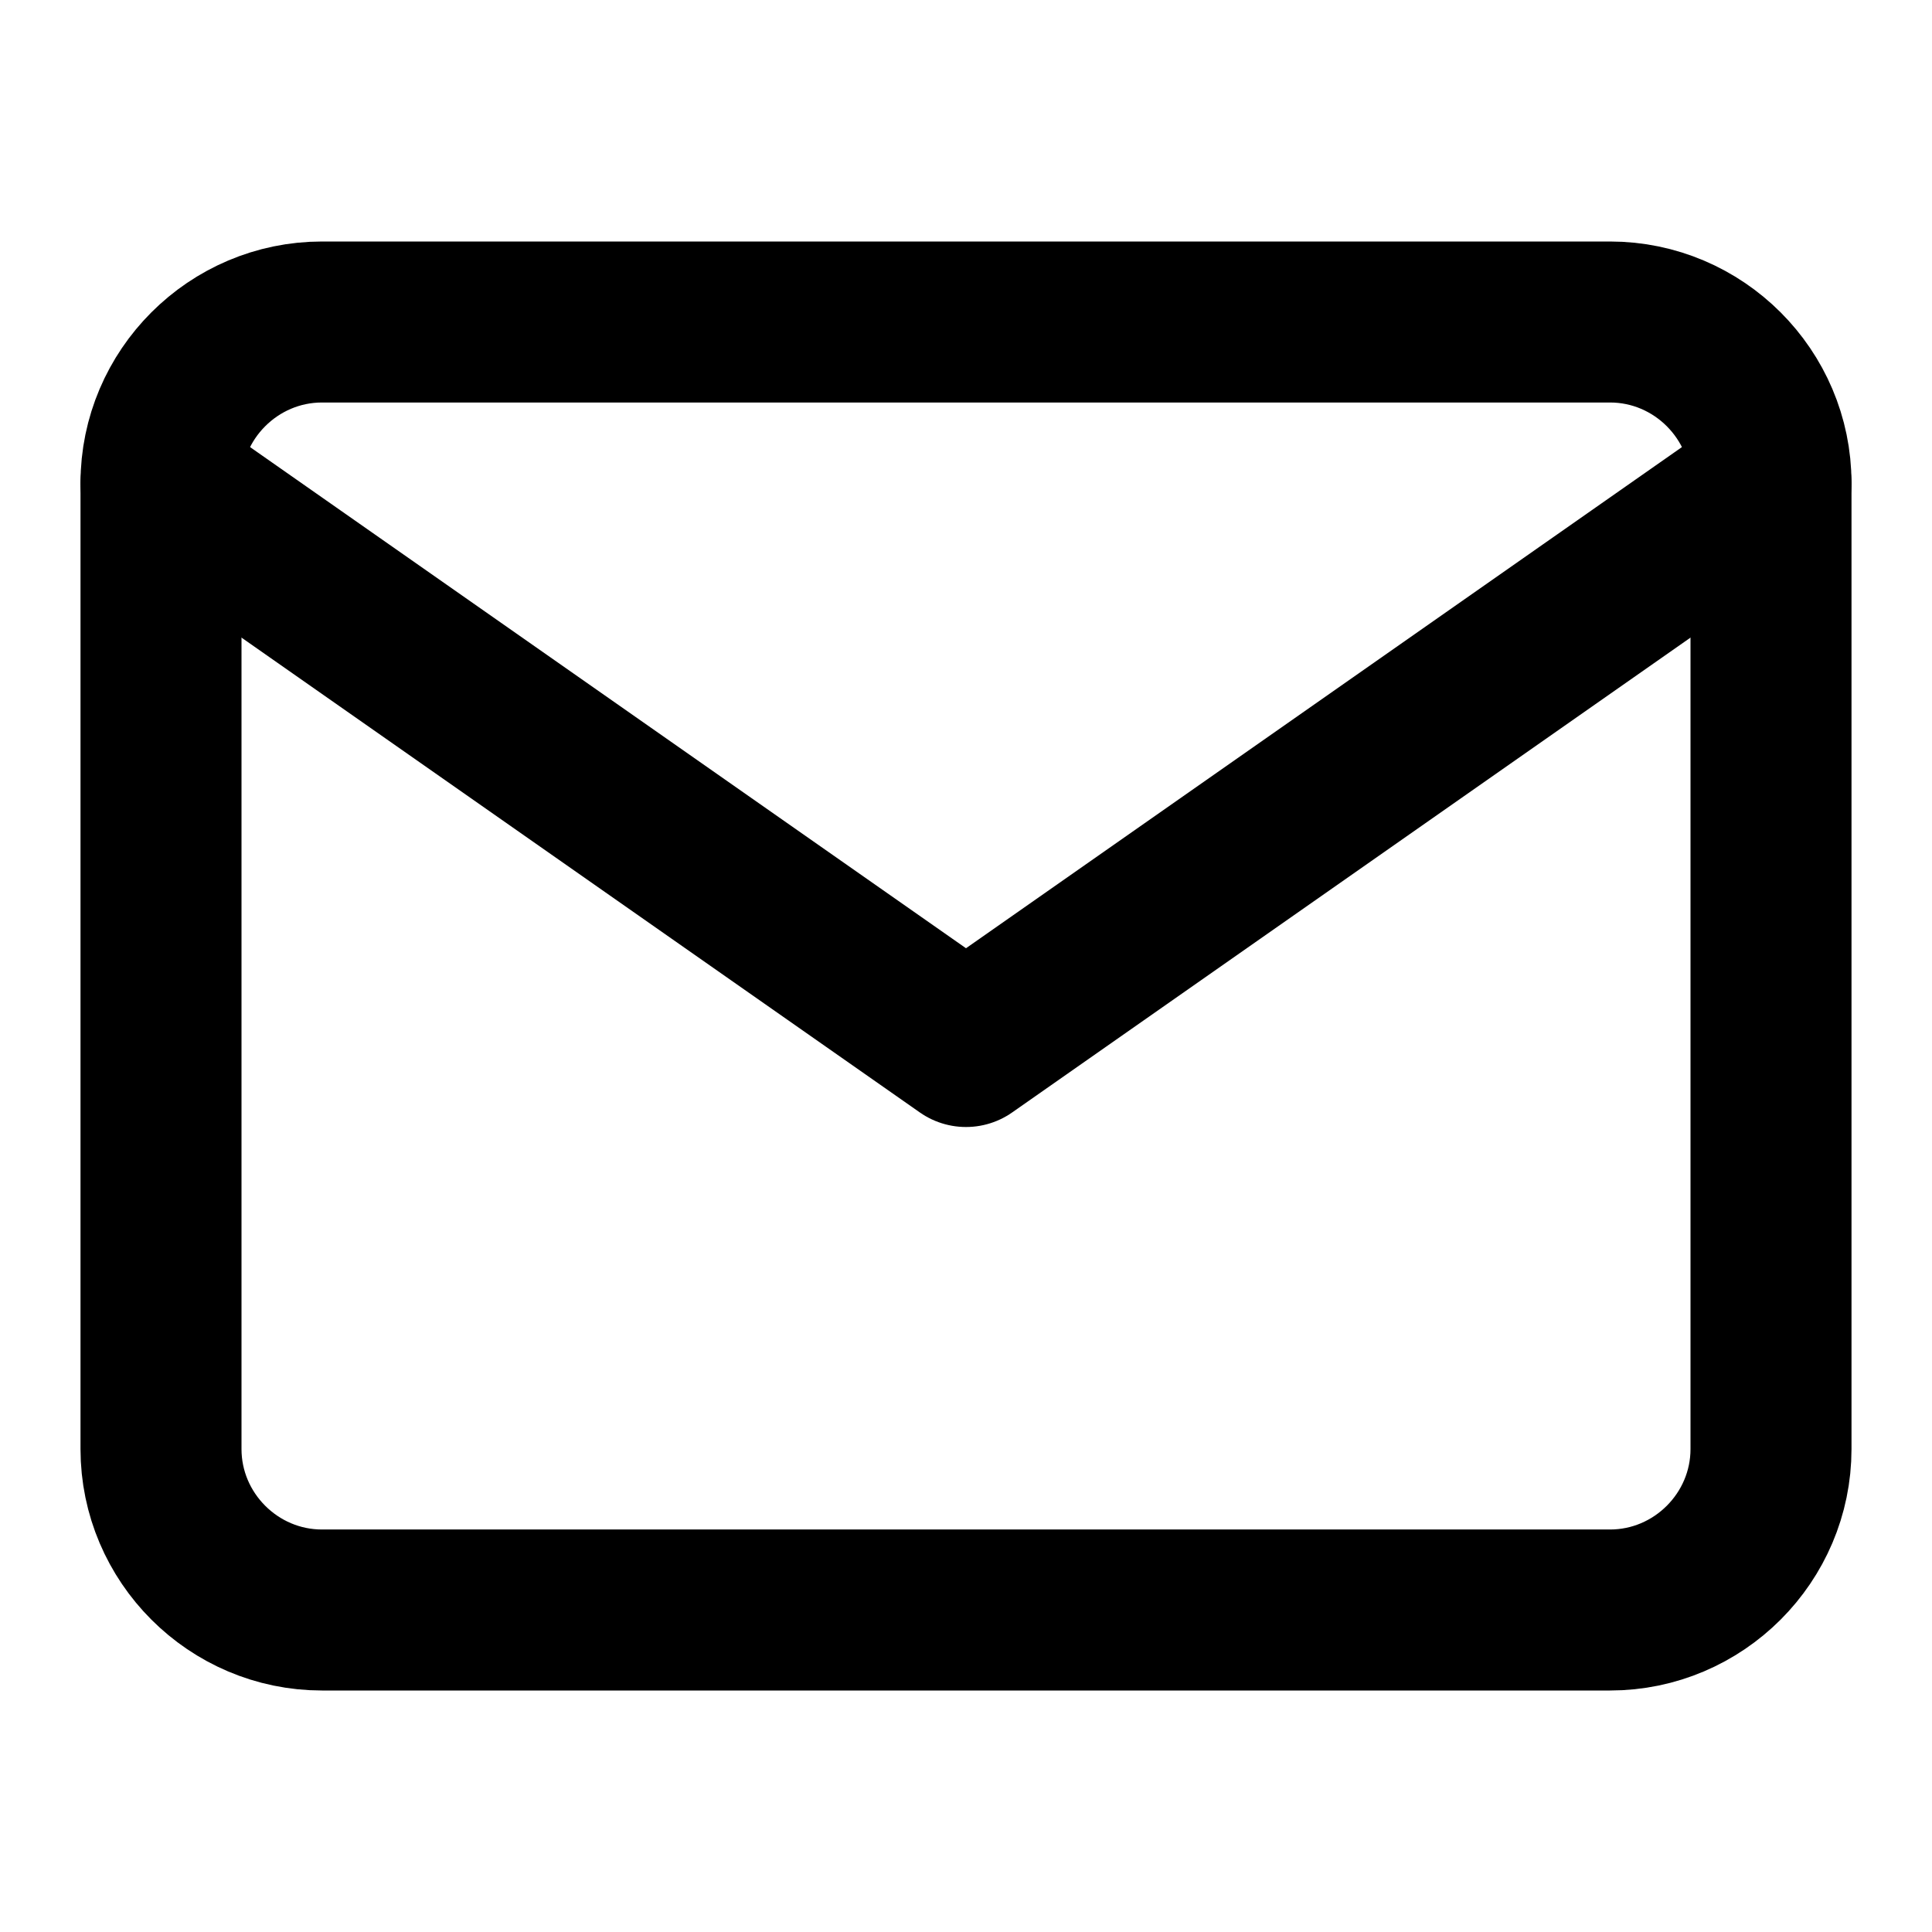
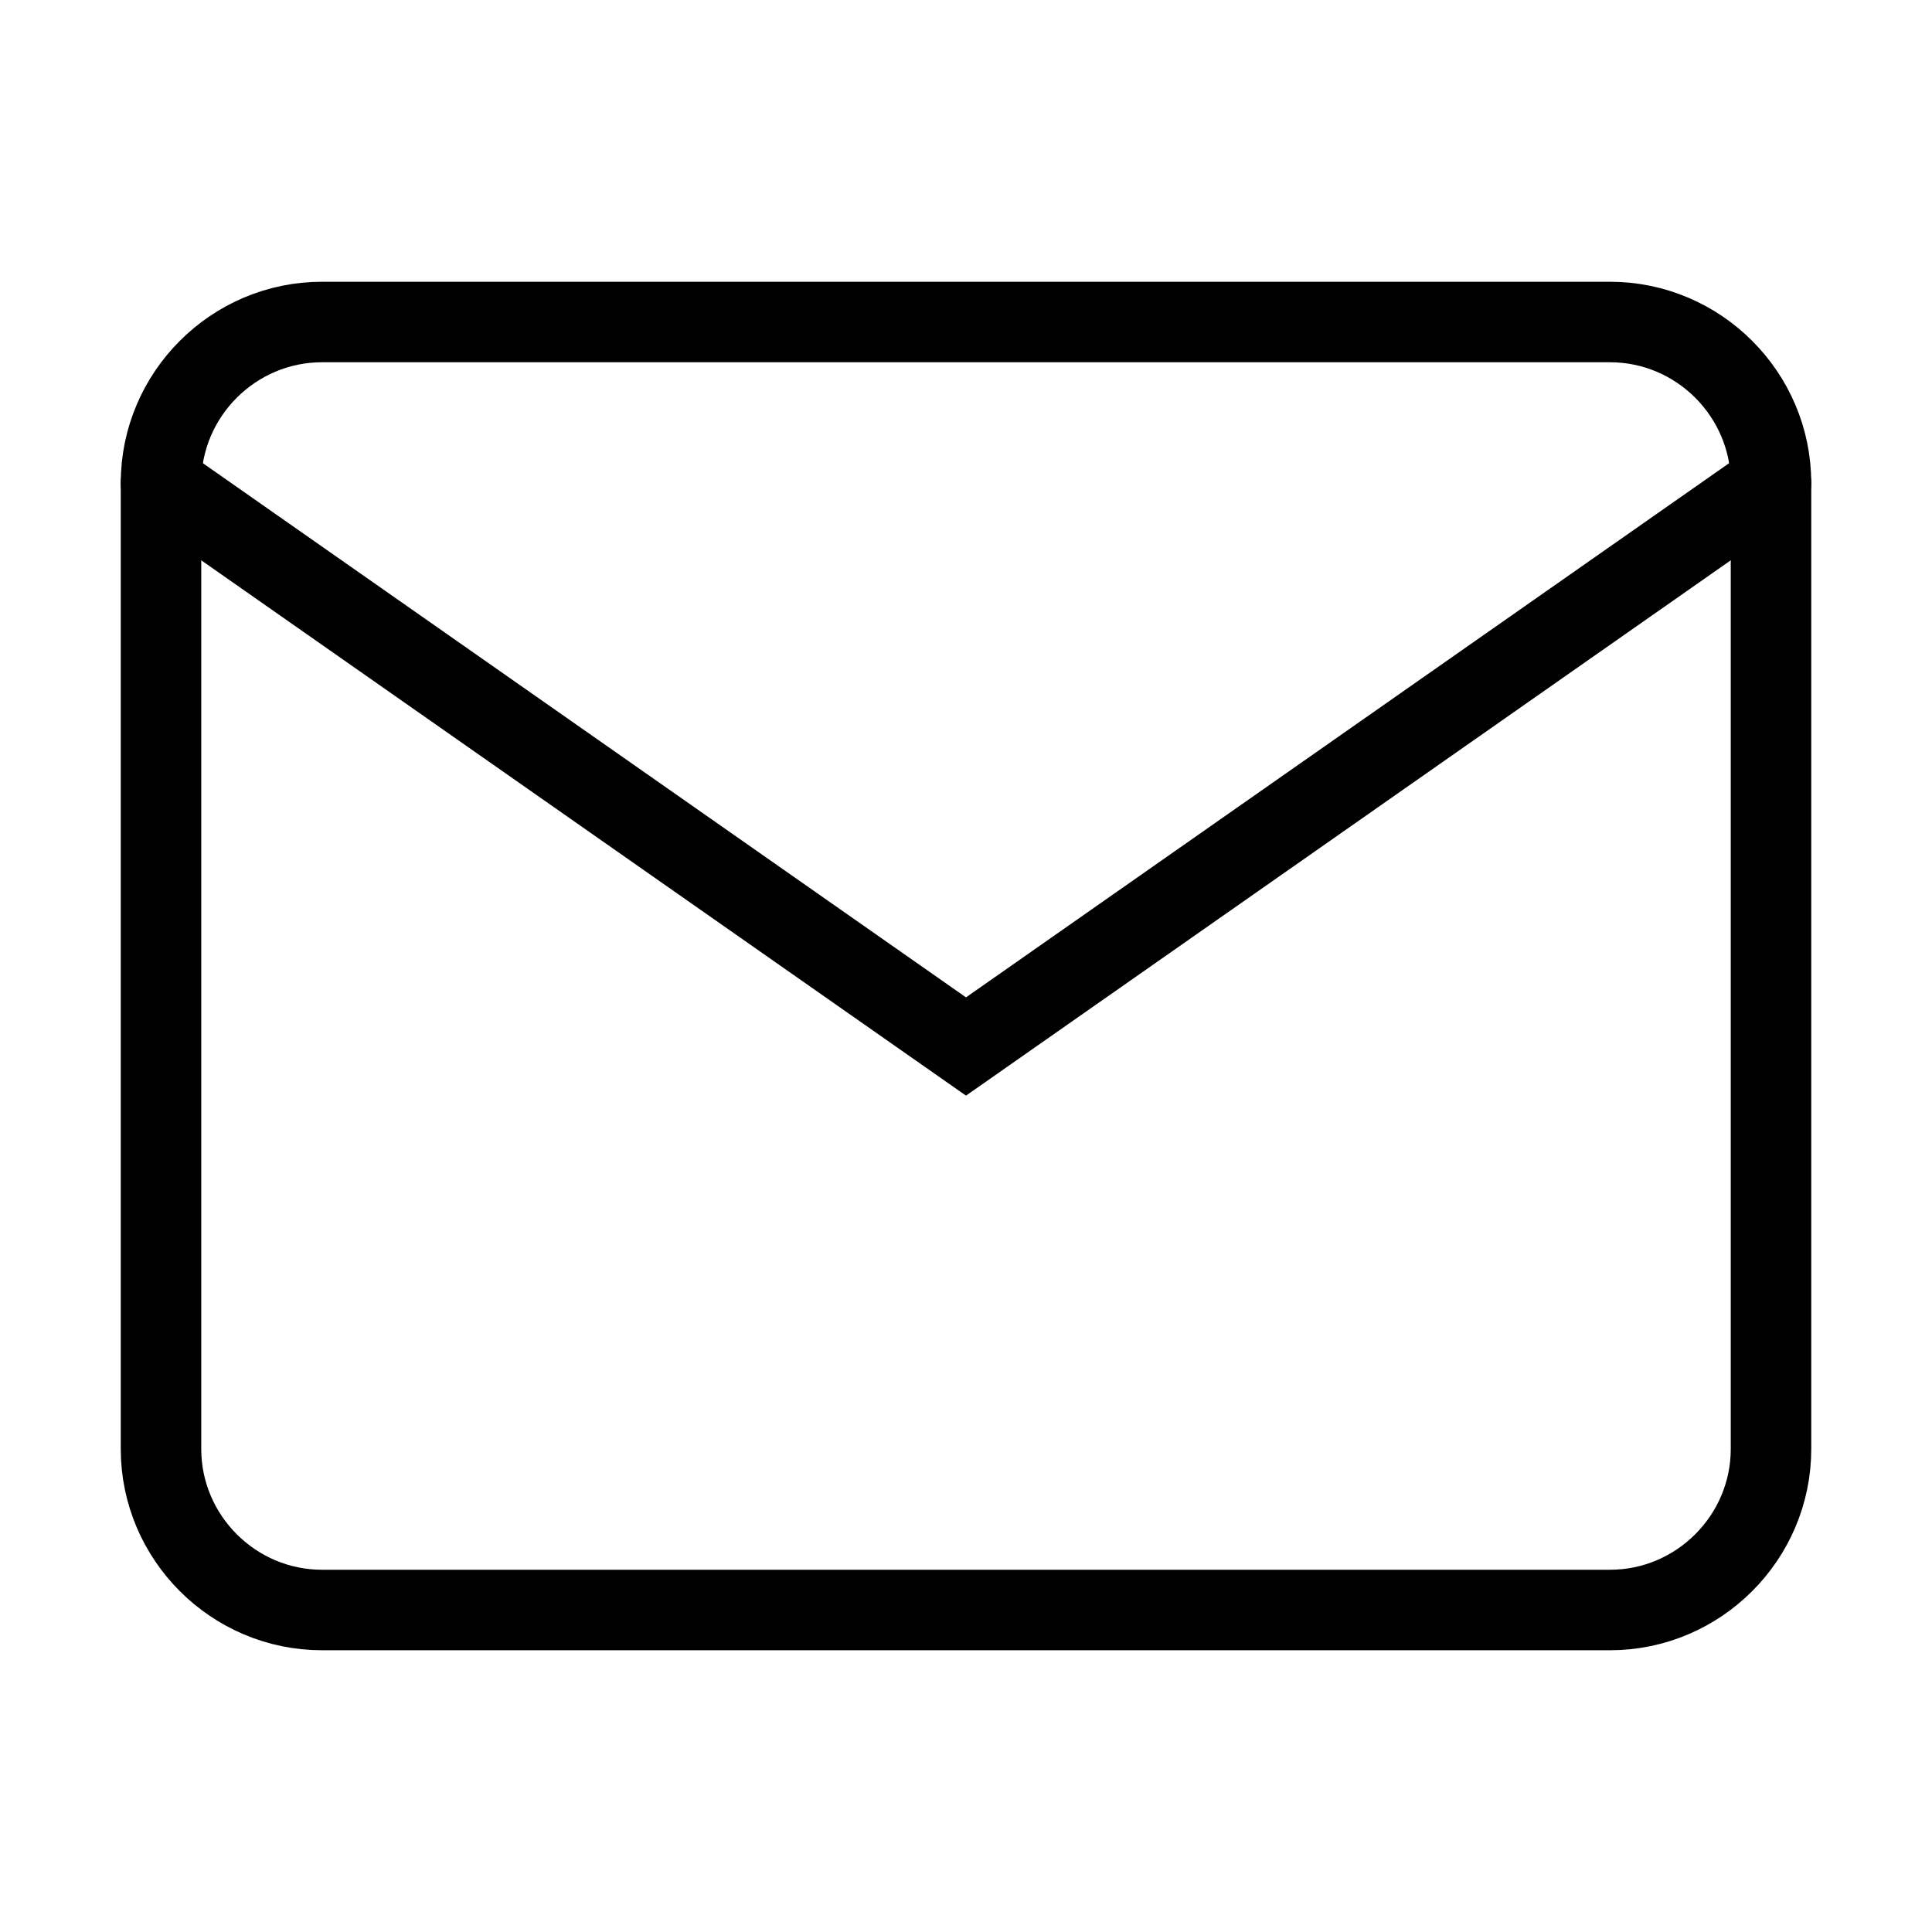
- <svg xmlns="http://www.w3.org/2000/svg" width="24" height="24" fill="none" stroke="currentColor" stroke-width="2" stroke-linecap="round" stroke-linejoin="round">
+ <svg xmlns="http://www.w3.org/2000/svg" width="24" height="24" fill="none" stroke="currentColor" strokeWidth="2" stroke-linecap="round" strokeLinejoin="round">
  <path d="M4 4h16c1.1 0 2 .9 2 2v12c0 1.1-.9 2-2 2H4c-1.1 0-2-.9-2-2V6c0-1.1.9-2 2-2z" />
  <path d="M22 6l-10 7L2 6" />
</svg>
